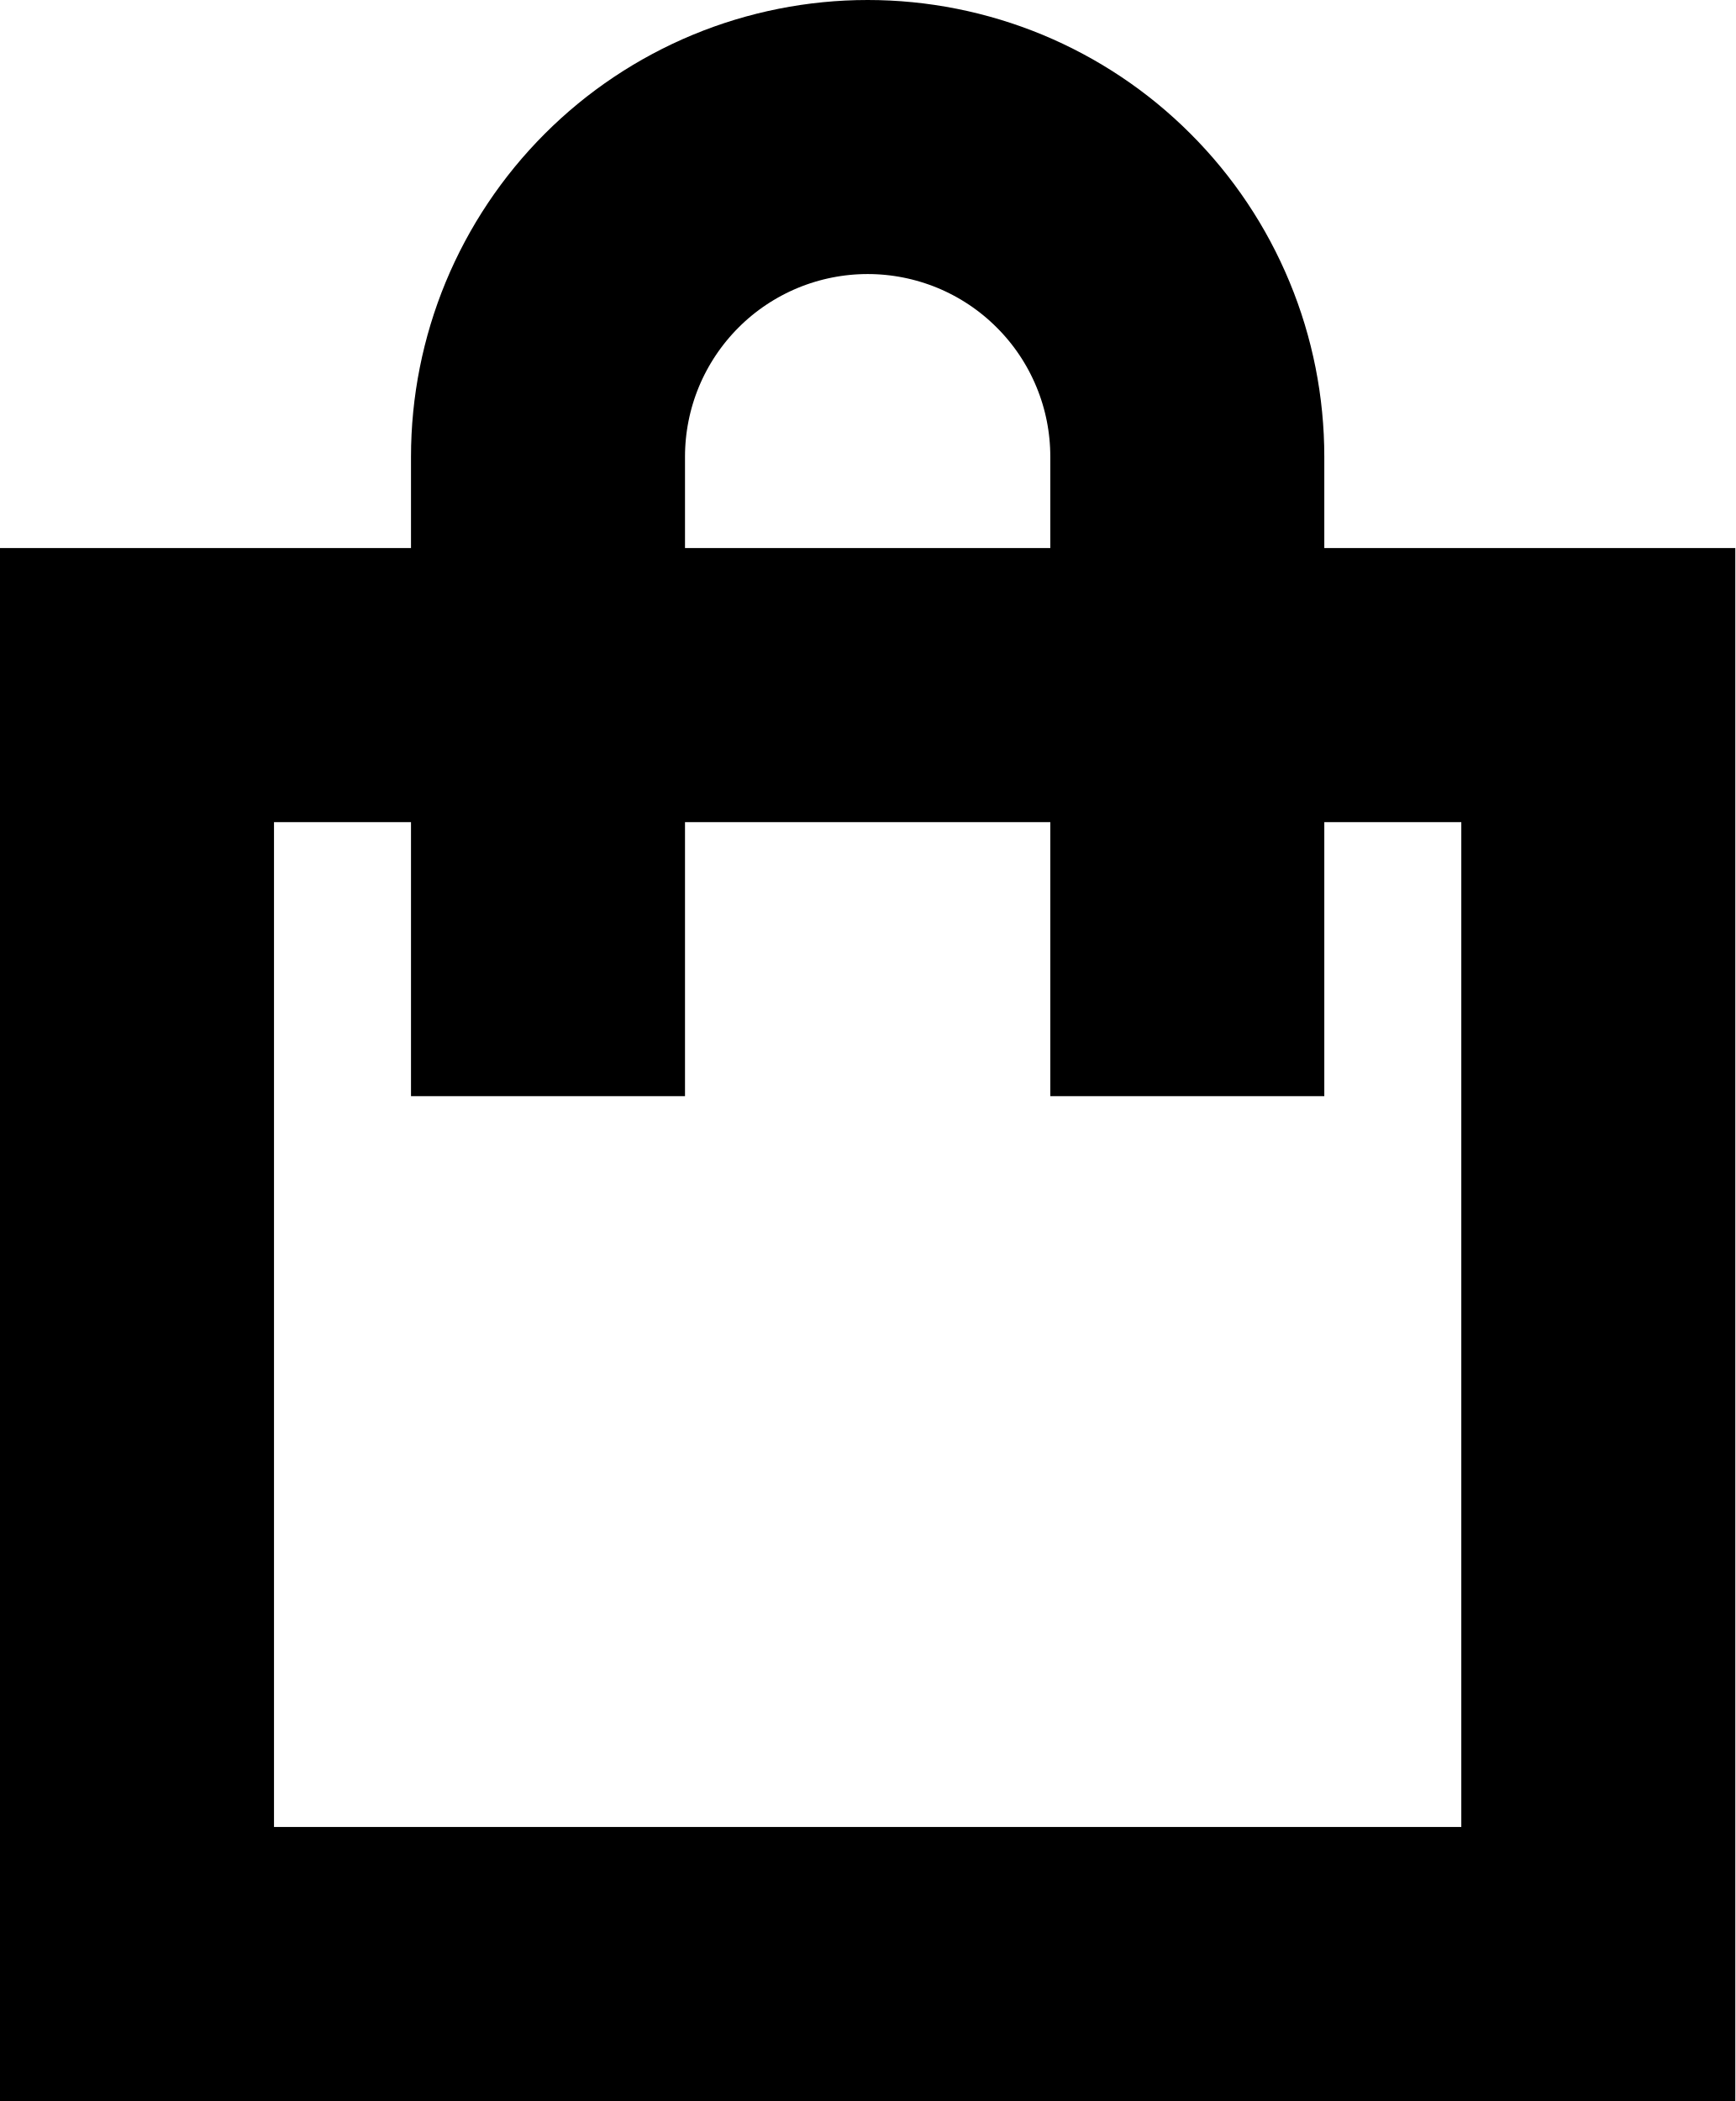
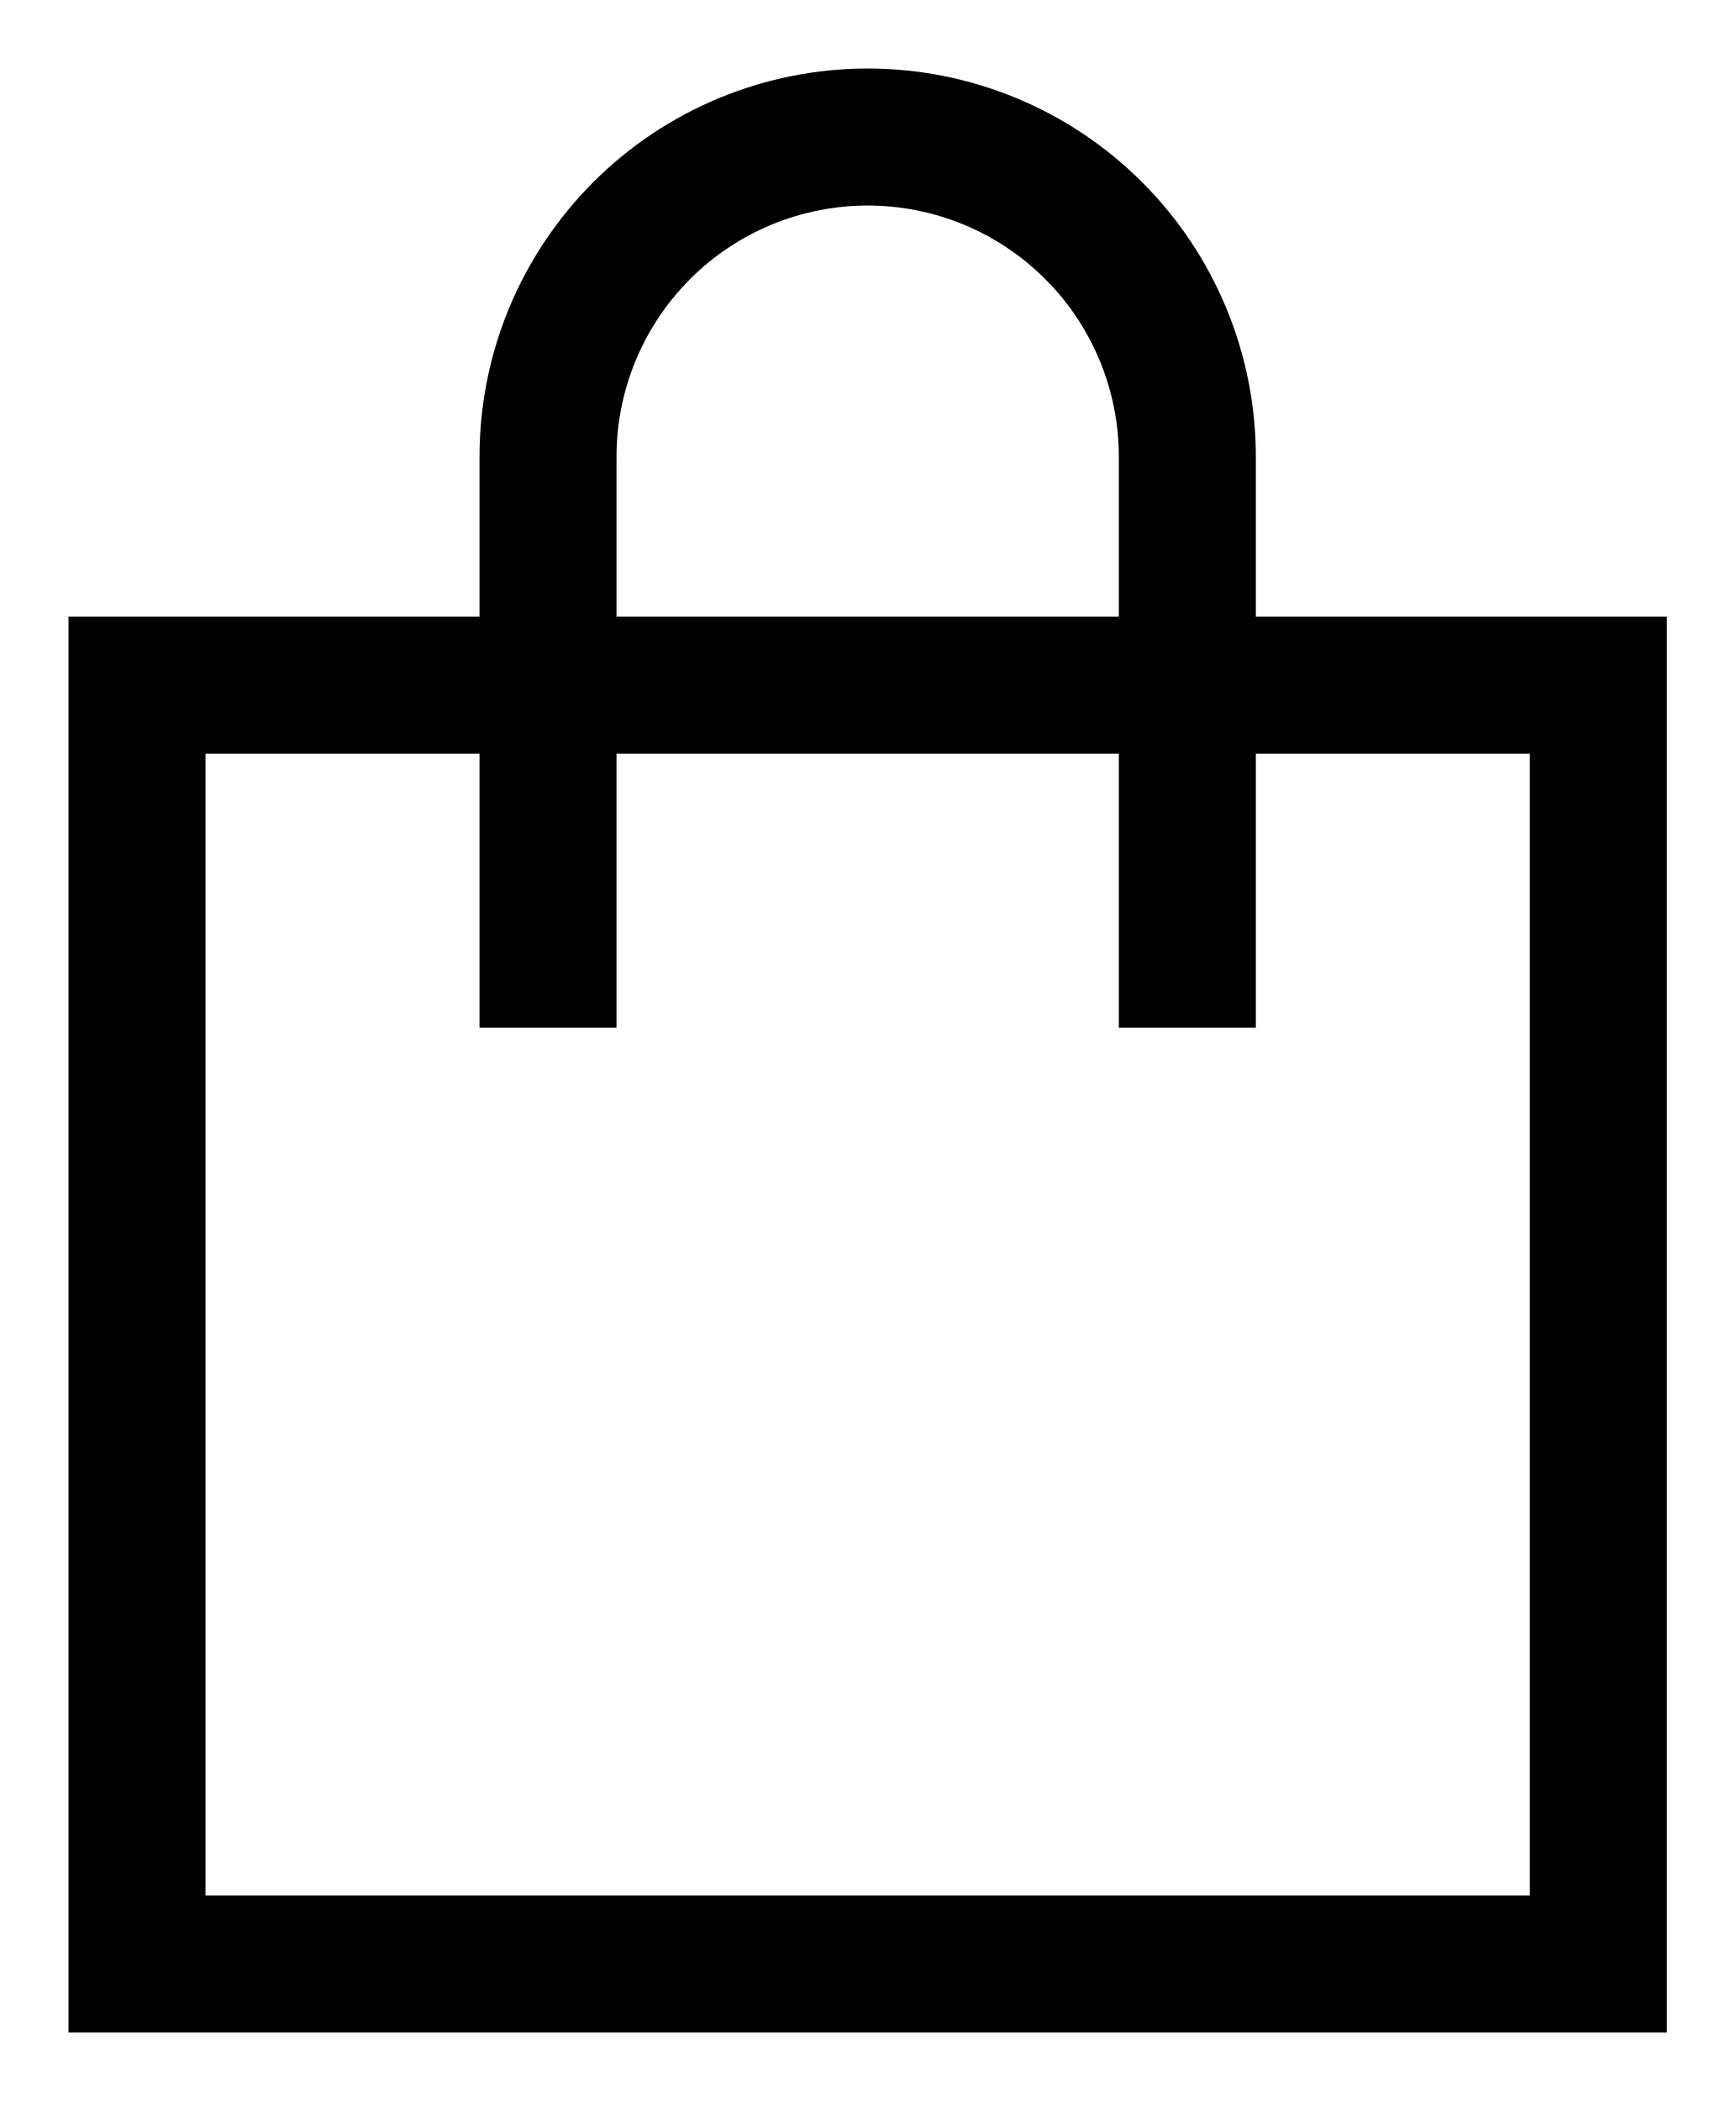
- <svg xmlns="http://www.w3.org/2000/svg" preserveAspectRatio="none" overflow="visible" style="display: block;" width="25.333" height="30.667" viewBox="0 0 25.333 30.667" fill="none">
+ <svg xmlns="http://www.w3.org/2000/svg" preserveAspectRatio="none" overflow="visible" style="display: block;" width="21" height="25.421" viewBox="0 0 25.333 30.667" fill="none">
  <g id="Group">
    <g id="Vector">
</g>
-     <path id="Vector_2" d="M17.333 14V10M17.333 10V6.667C17.333 6.054 17.213 5.447 16.978 4.881C16.744 4.315 16.4 3.8 15.966 3.367C15.533 2.933 15.019 2.59 14.453 2.355C13.886 2.121 13.28 2 12.667 2C12.054 2 11.447 2.121 10.881 2.355C10.315 2.59 9.8 2.933 9.367 3.367C8.934 3.8 8.59 4.315 8.355 4.881C8.121 5.447 8 6.054 8 6.667V10M17.333 10H8M17.333 10H23.333V28.667H2V10H8M8 10V14" stroke-width="4" stroke-linecap="square" stroke="black" />
+     <path id="Vector_2" d="M17.333 14V10M17.333 10V6.667C17.333 6.054 17.213 5.447 16.978 4.881C16.744 4.315 16.4 3.8 15.966 3.367C15.533 2.933 15.019 2.59 14.453 2.355C13.886 2.121 13.28 2 12.667 2C12.054 2 11.447 2.121 10.881 2.355C10.315 2.59 9.8 2.933 9.367 3.367C8.934 3.8 8.59 4.315 8.355 4.881C8.121 5.447 8 6.054 8 6.667V10M17.333 10H8M17.333 10H23.333V28.667H2V10H8M8 10V14" stroke-width="2" stroke-linecap="square" stroke="black" />
  </g>
</svg>
